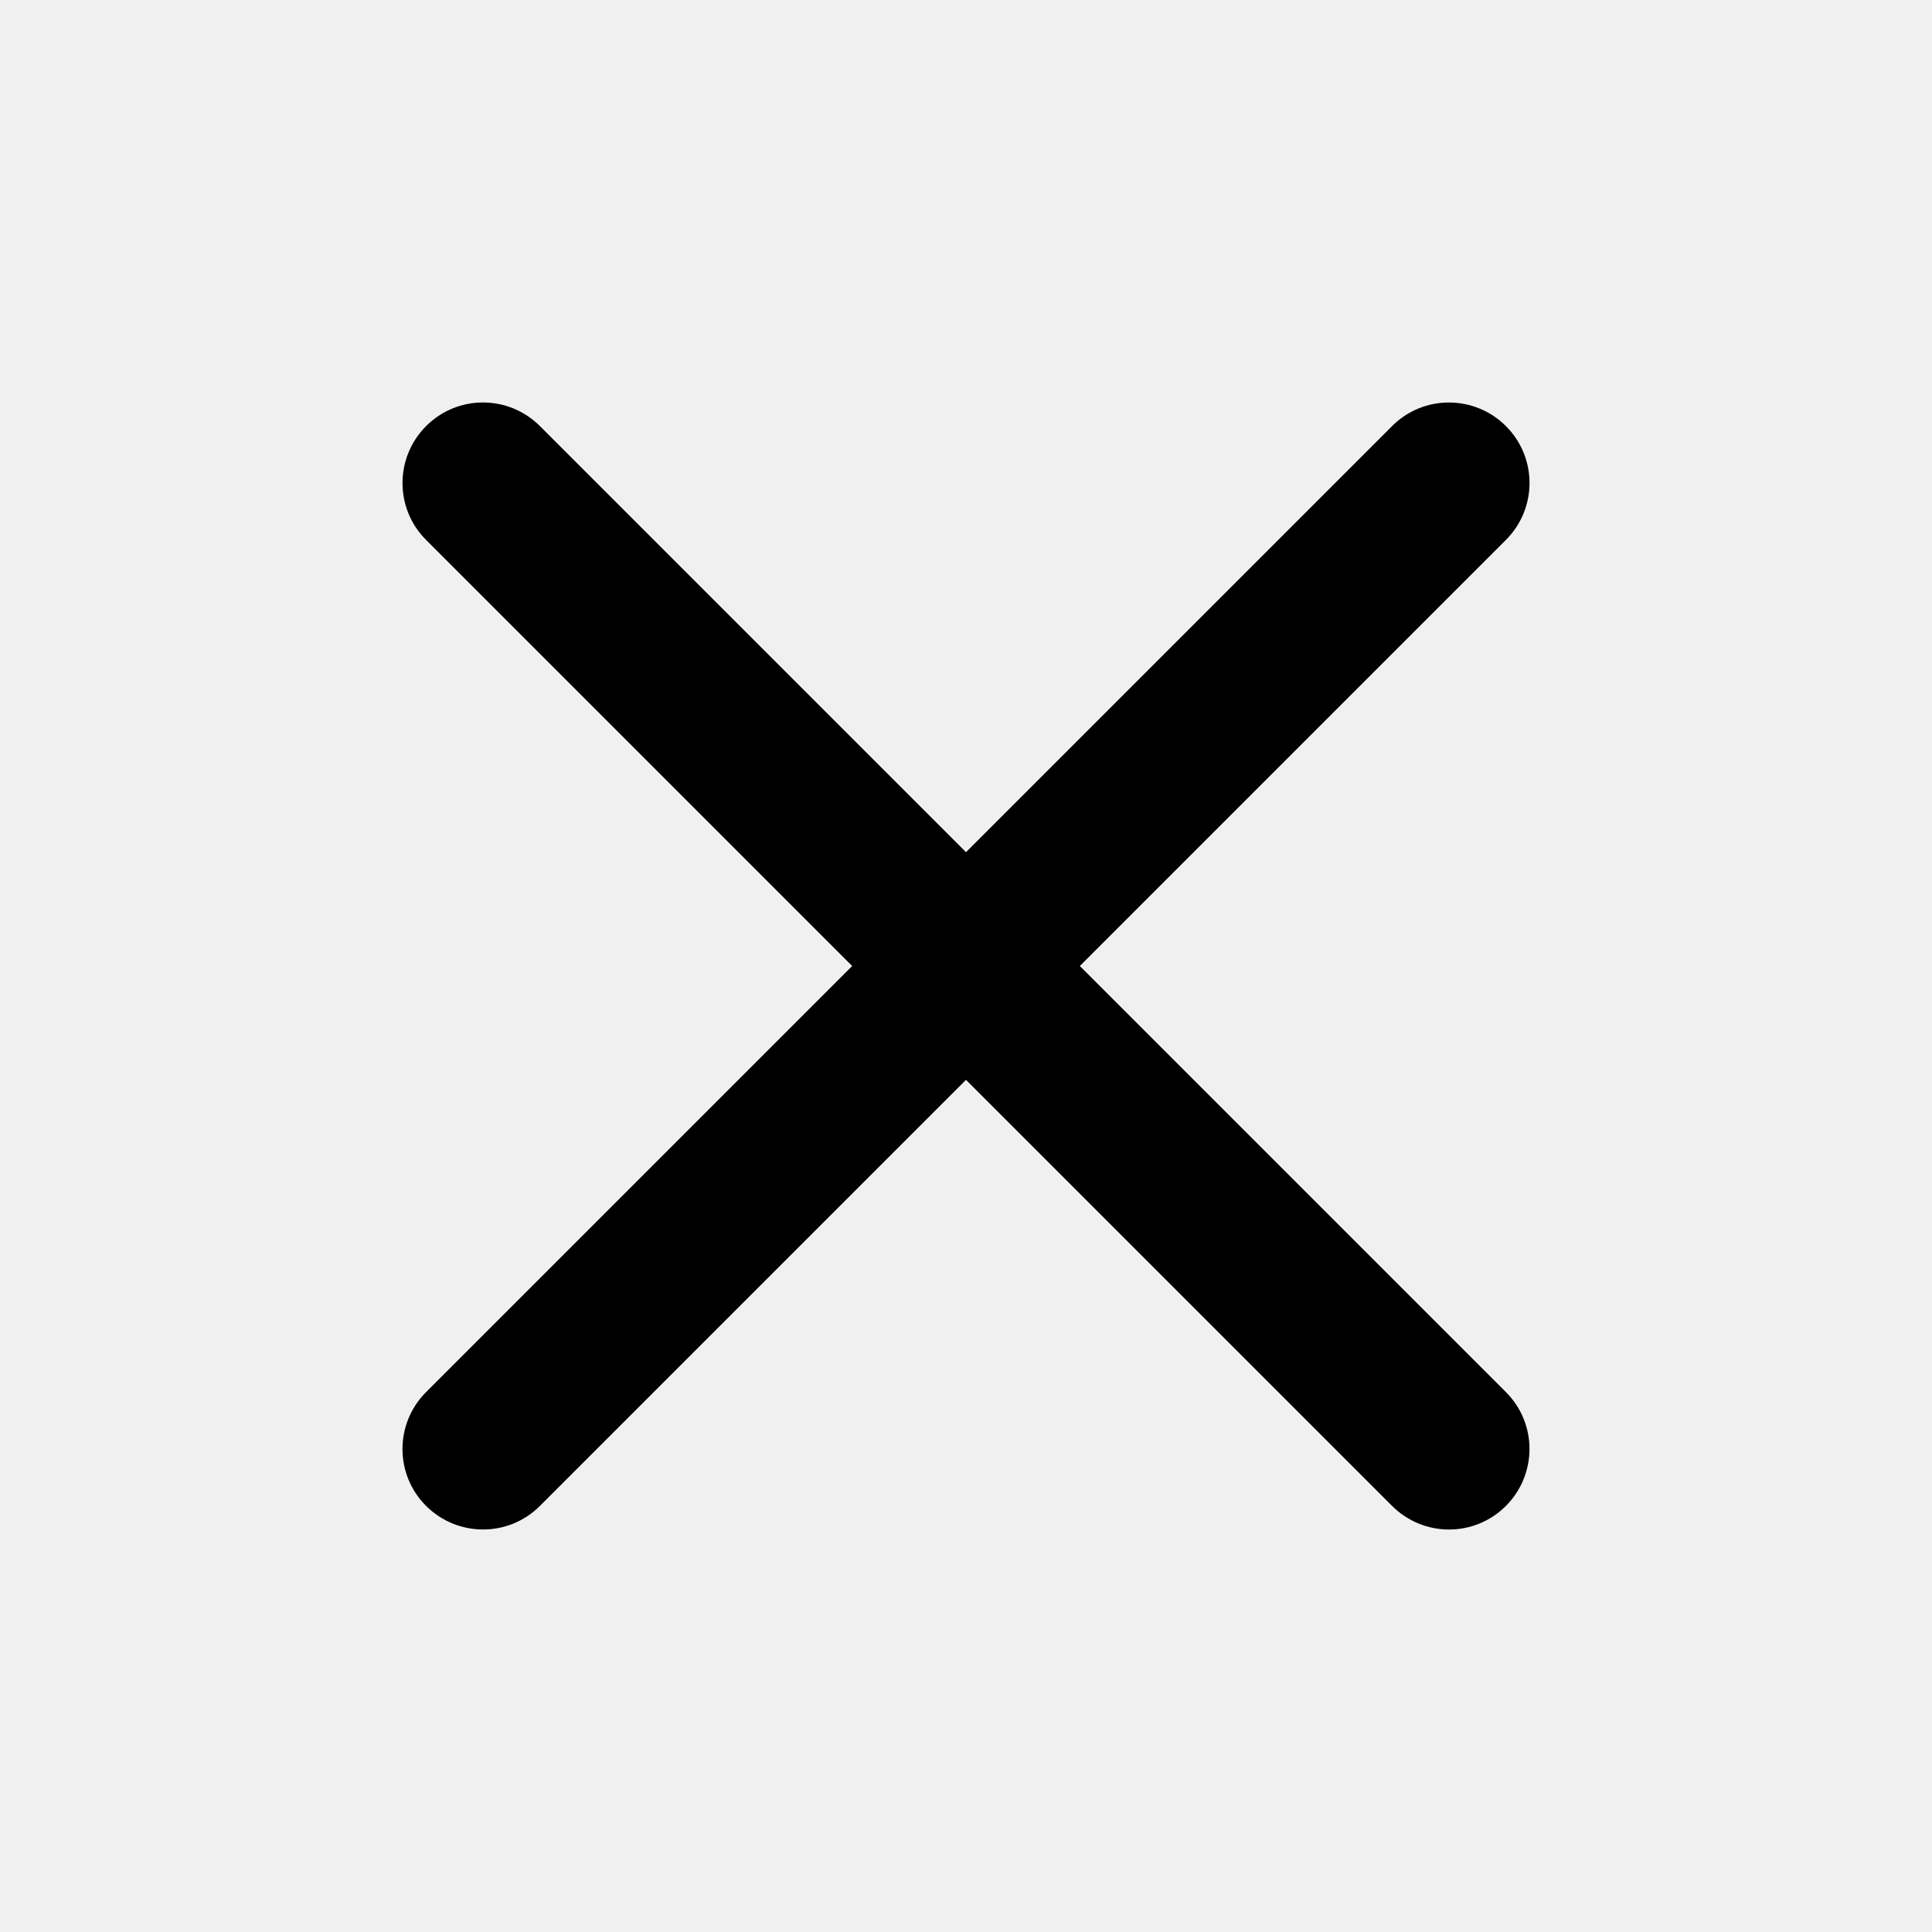
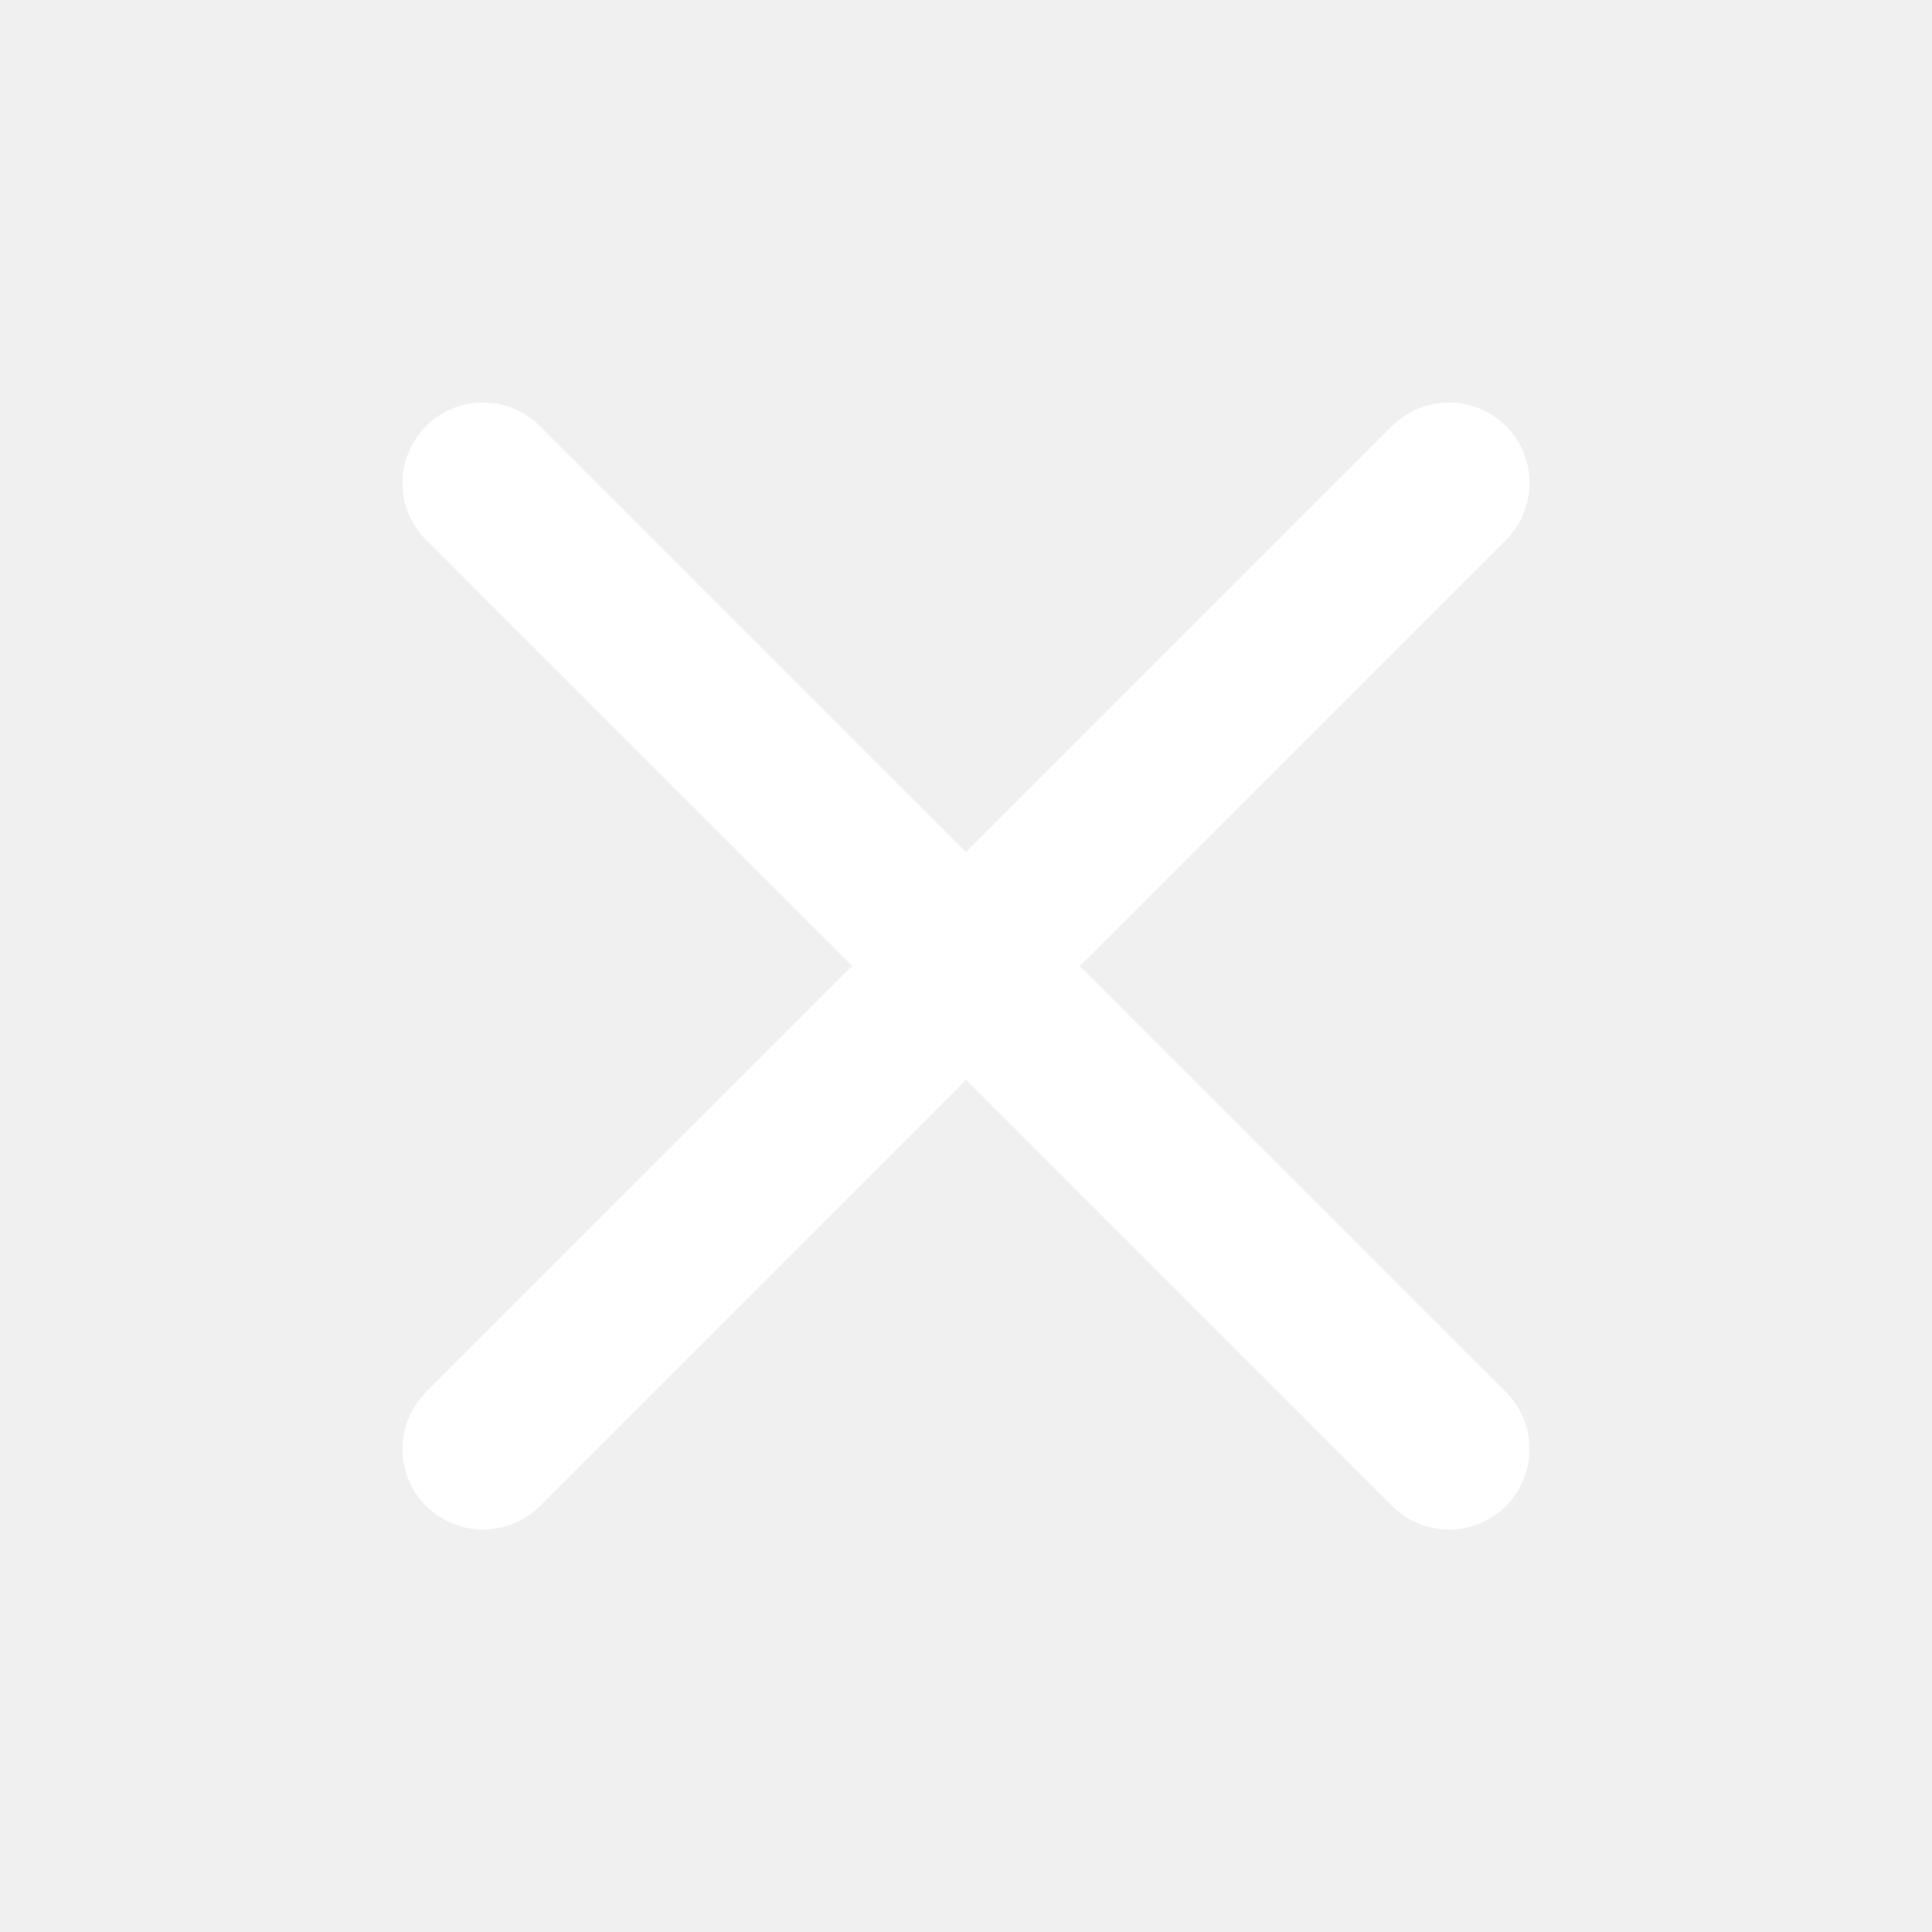
<svg xmlns="http://www.w3.org/2000/svg" version="1.1" width="24" height="24" viewBox="0 0 24 24">
-   <path d="M5.293 6.707l5.293 5.293-5.293 5.293c-0.391 0.391-0.391 1.024 0 1.414s1.024 0.391 1.414 0l5.293-5.293 5.293 5.293c0.391 0.391 1.024 0.391 1.414 0s0.391-1.024 0-1.414l-5.293-5.293 5.293-5.293c0.391-0.391 0.391-1.024 0-1.414s-1.024-0.391-1.414 0l-5.293 5.293-5.293-5.293c-0.391-0.391-1.024-0.391-1.414 0s-0.391 1.024 0 1.414z" />
+   <path d="M5.293 6.707l5.293 5.293-5.293 5.293c-0.391 0.391-0.391 1.024 0 1.414s1.024 0.391 1.414 0l5.293-5.293 5.293 5.293c0.391 0.391 1.024 0.391 1.414 0s0.391-1.024 0-1.414l-5.293-5.293 5.293-5.293c0.391-0.391 0.391-1.024 0-1.414s-1.024-0.391-1.414 0l-5.293 5.293-5.293-5.293c-0.391-0.391-1.024-0.391-1.414 0s-0.391 1.024 0 1.414z" fill="#FFFFFF" />
</svg>
